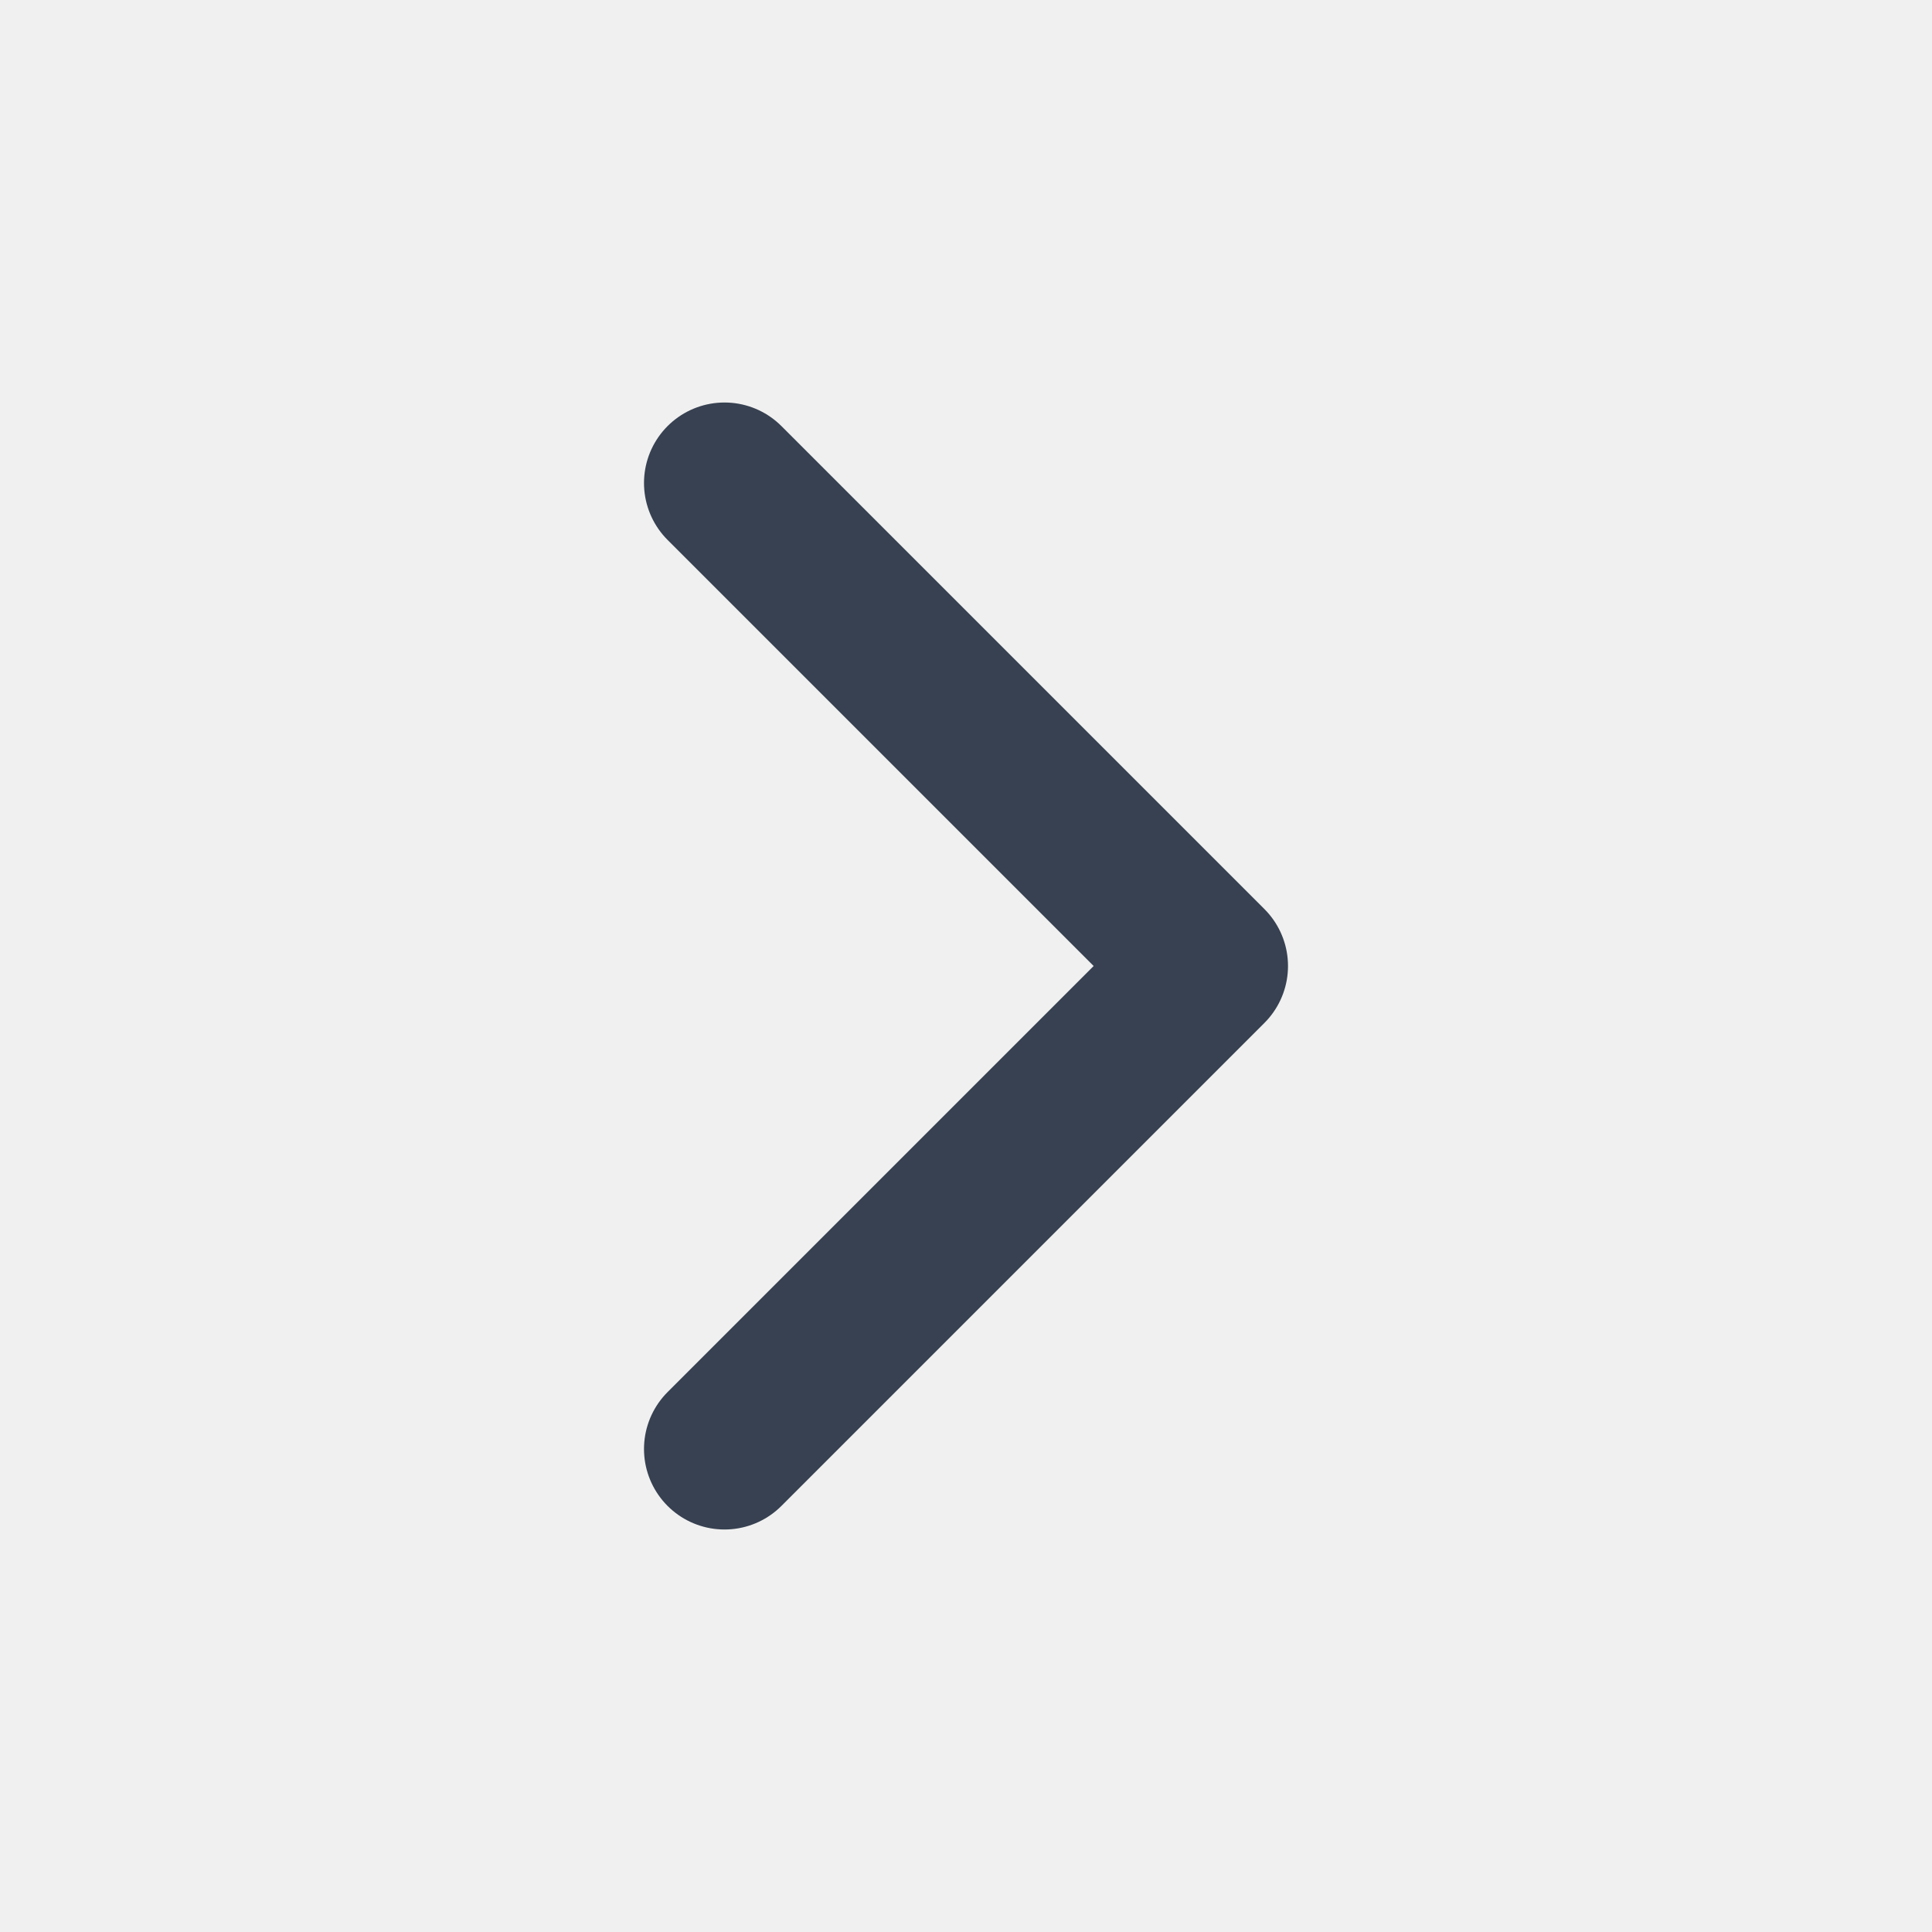
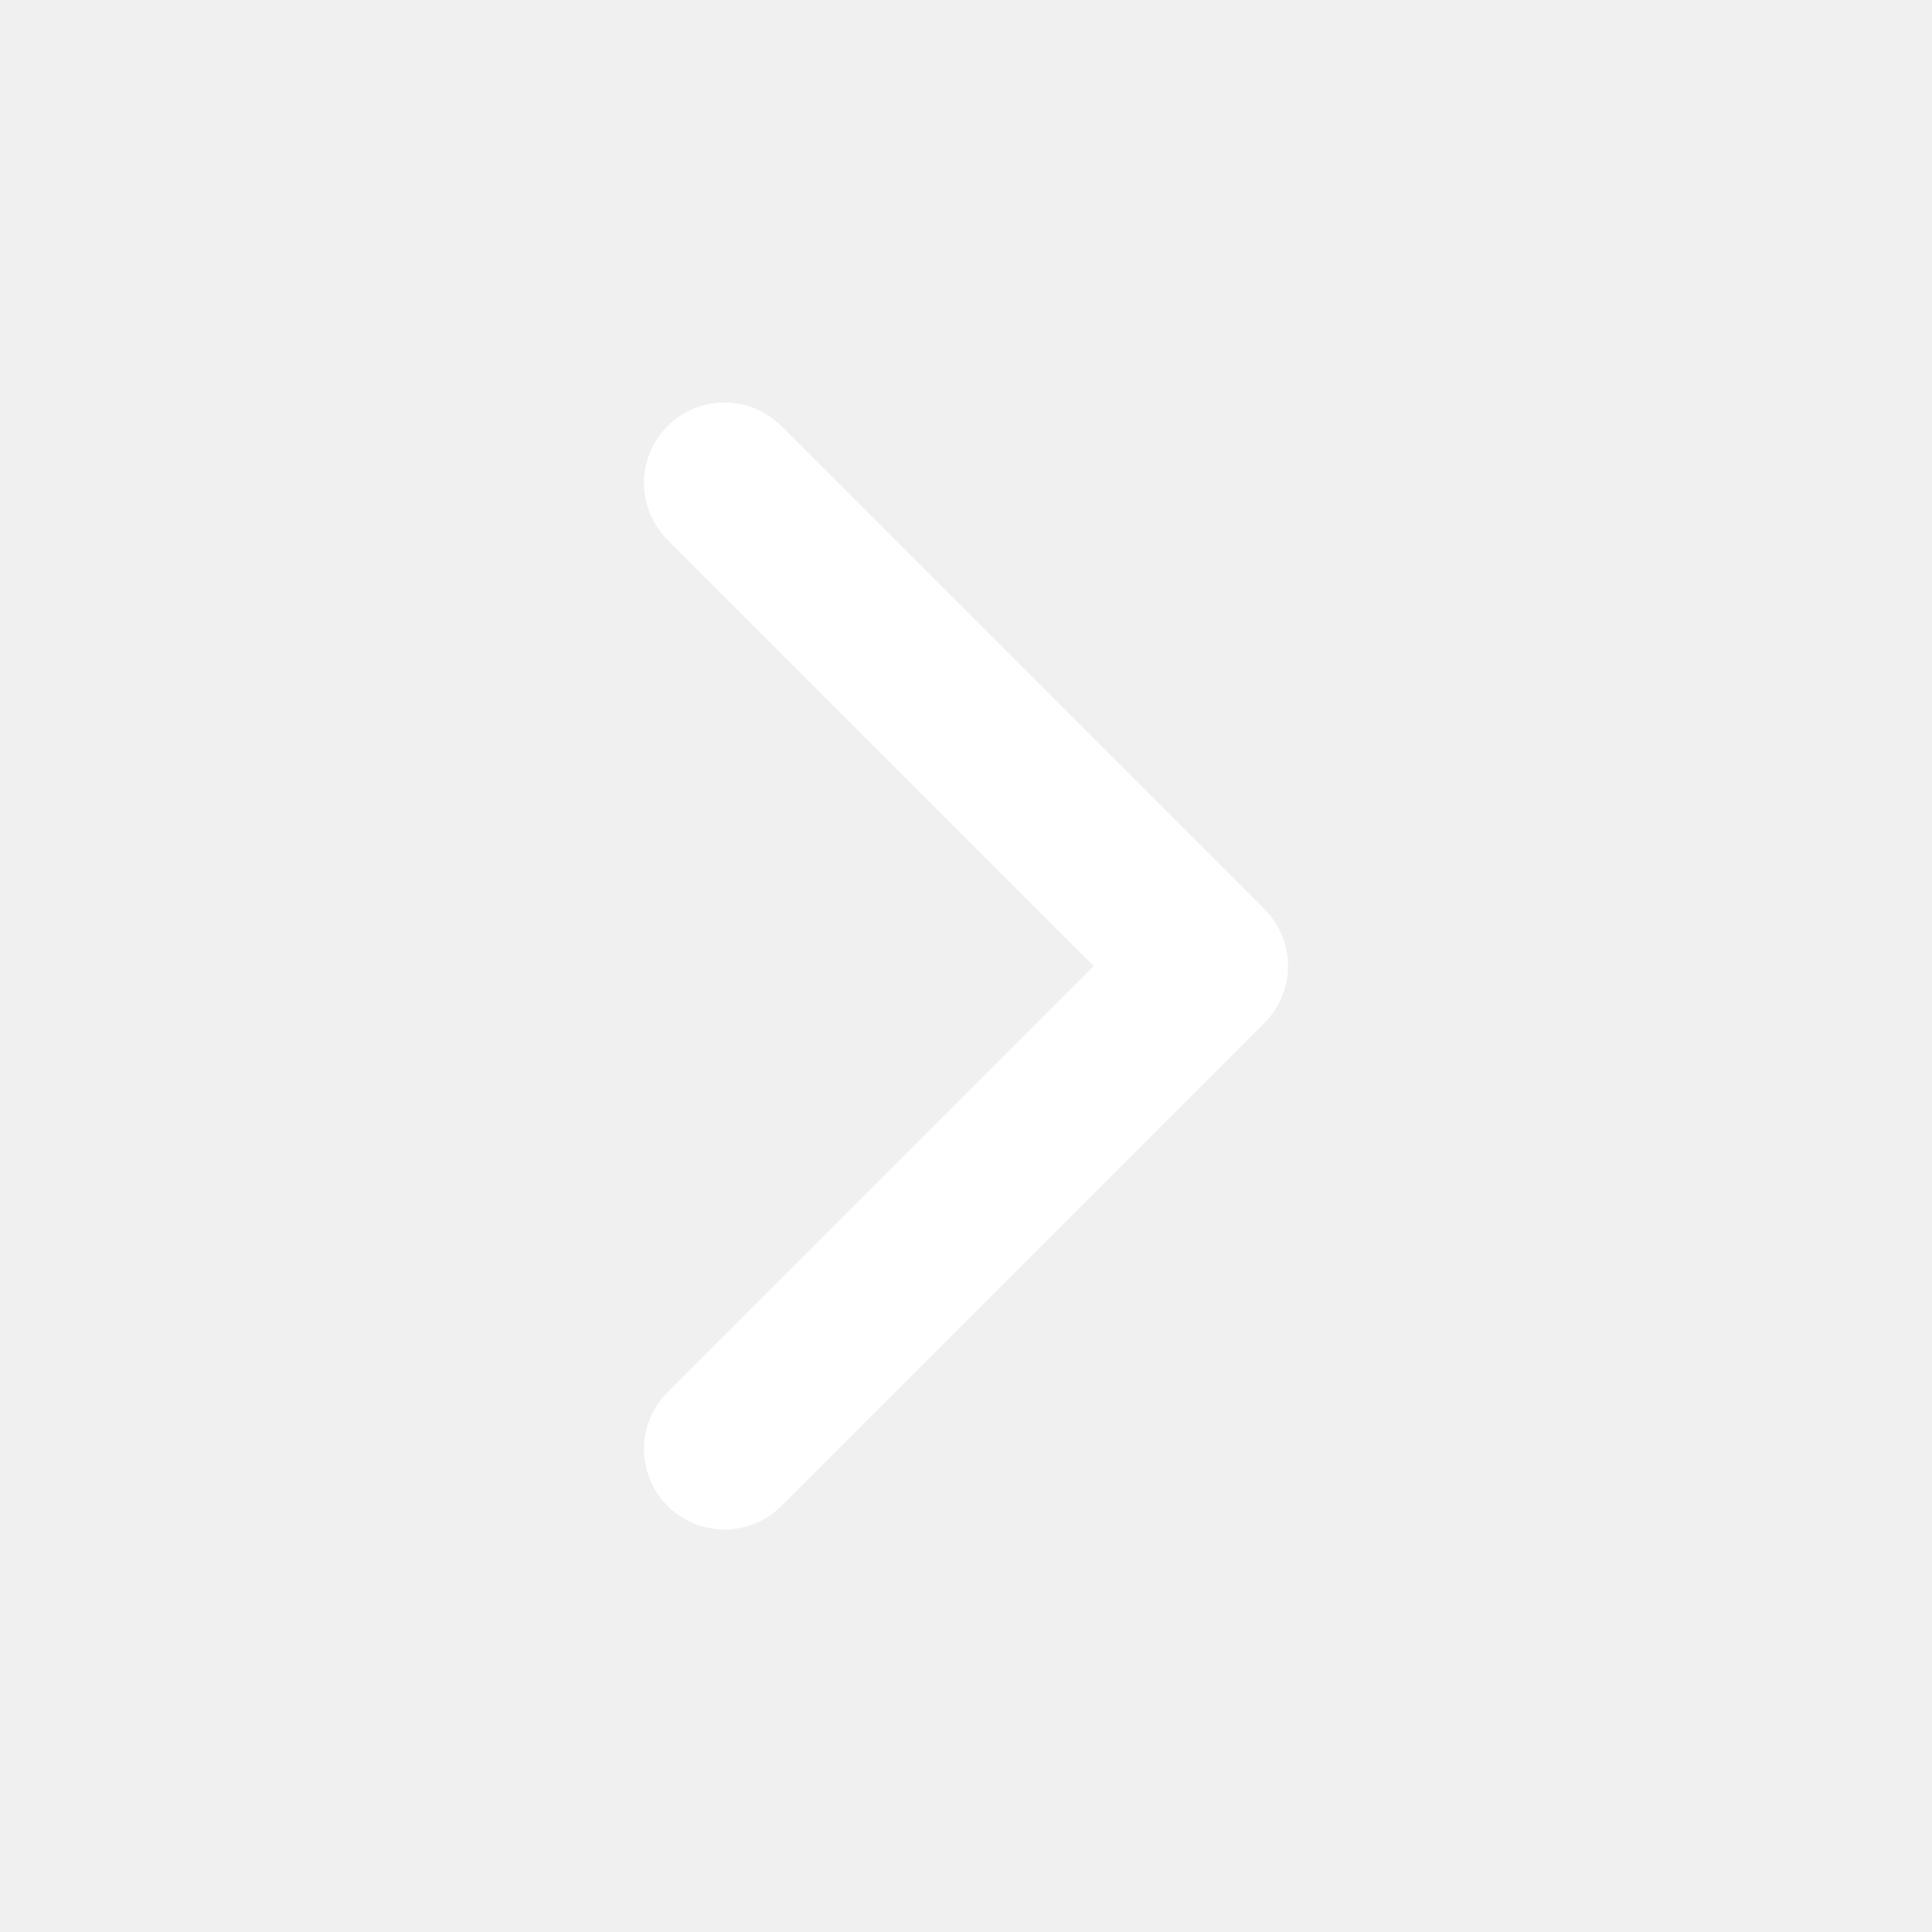
- <svg xmlns="http://www.w3.org/2000/svg" viewBox="0 0 24 24" fill="none" stroke="#374151" stroke-width="2" stroke-linecap="round" stroke-linejoin="round">
+ <svg xmlns="http://www.w3.org/2000/svg" viewBox="0 0 24 24" fill="none" stroke="#ffffff" stroke-width="2" stroke-linecap="round" stroke-linejoin="round">
  <polyline points="9,18 15,12 9,6" />
</svg>
